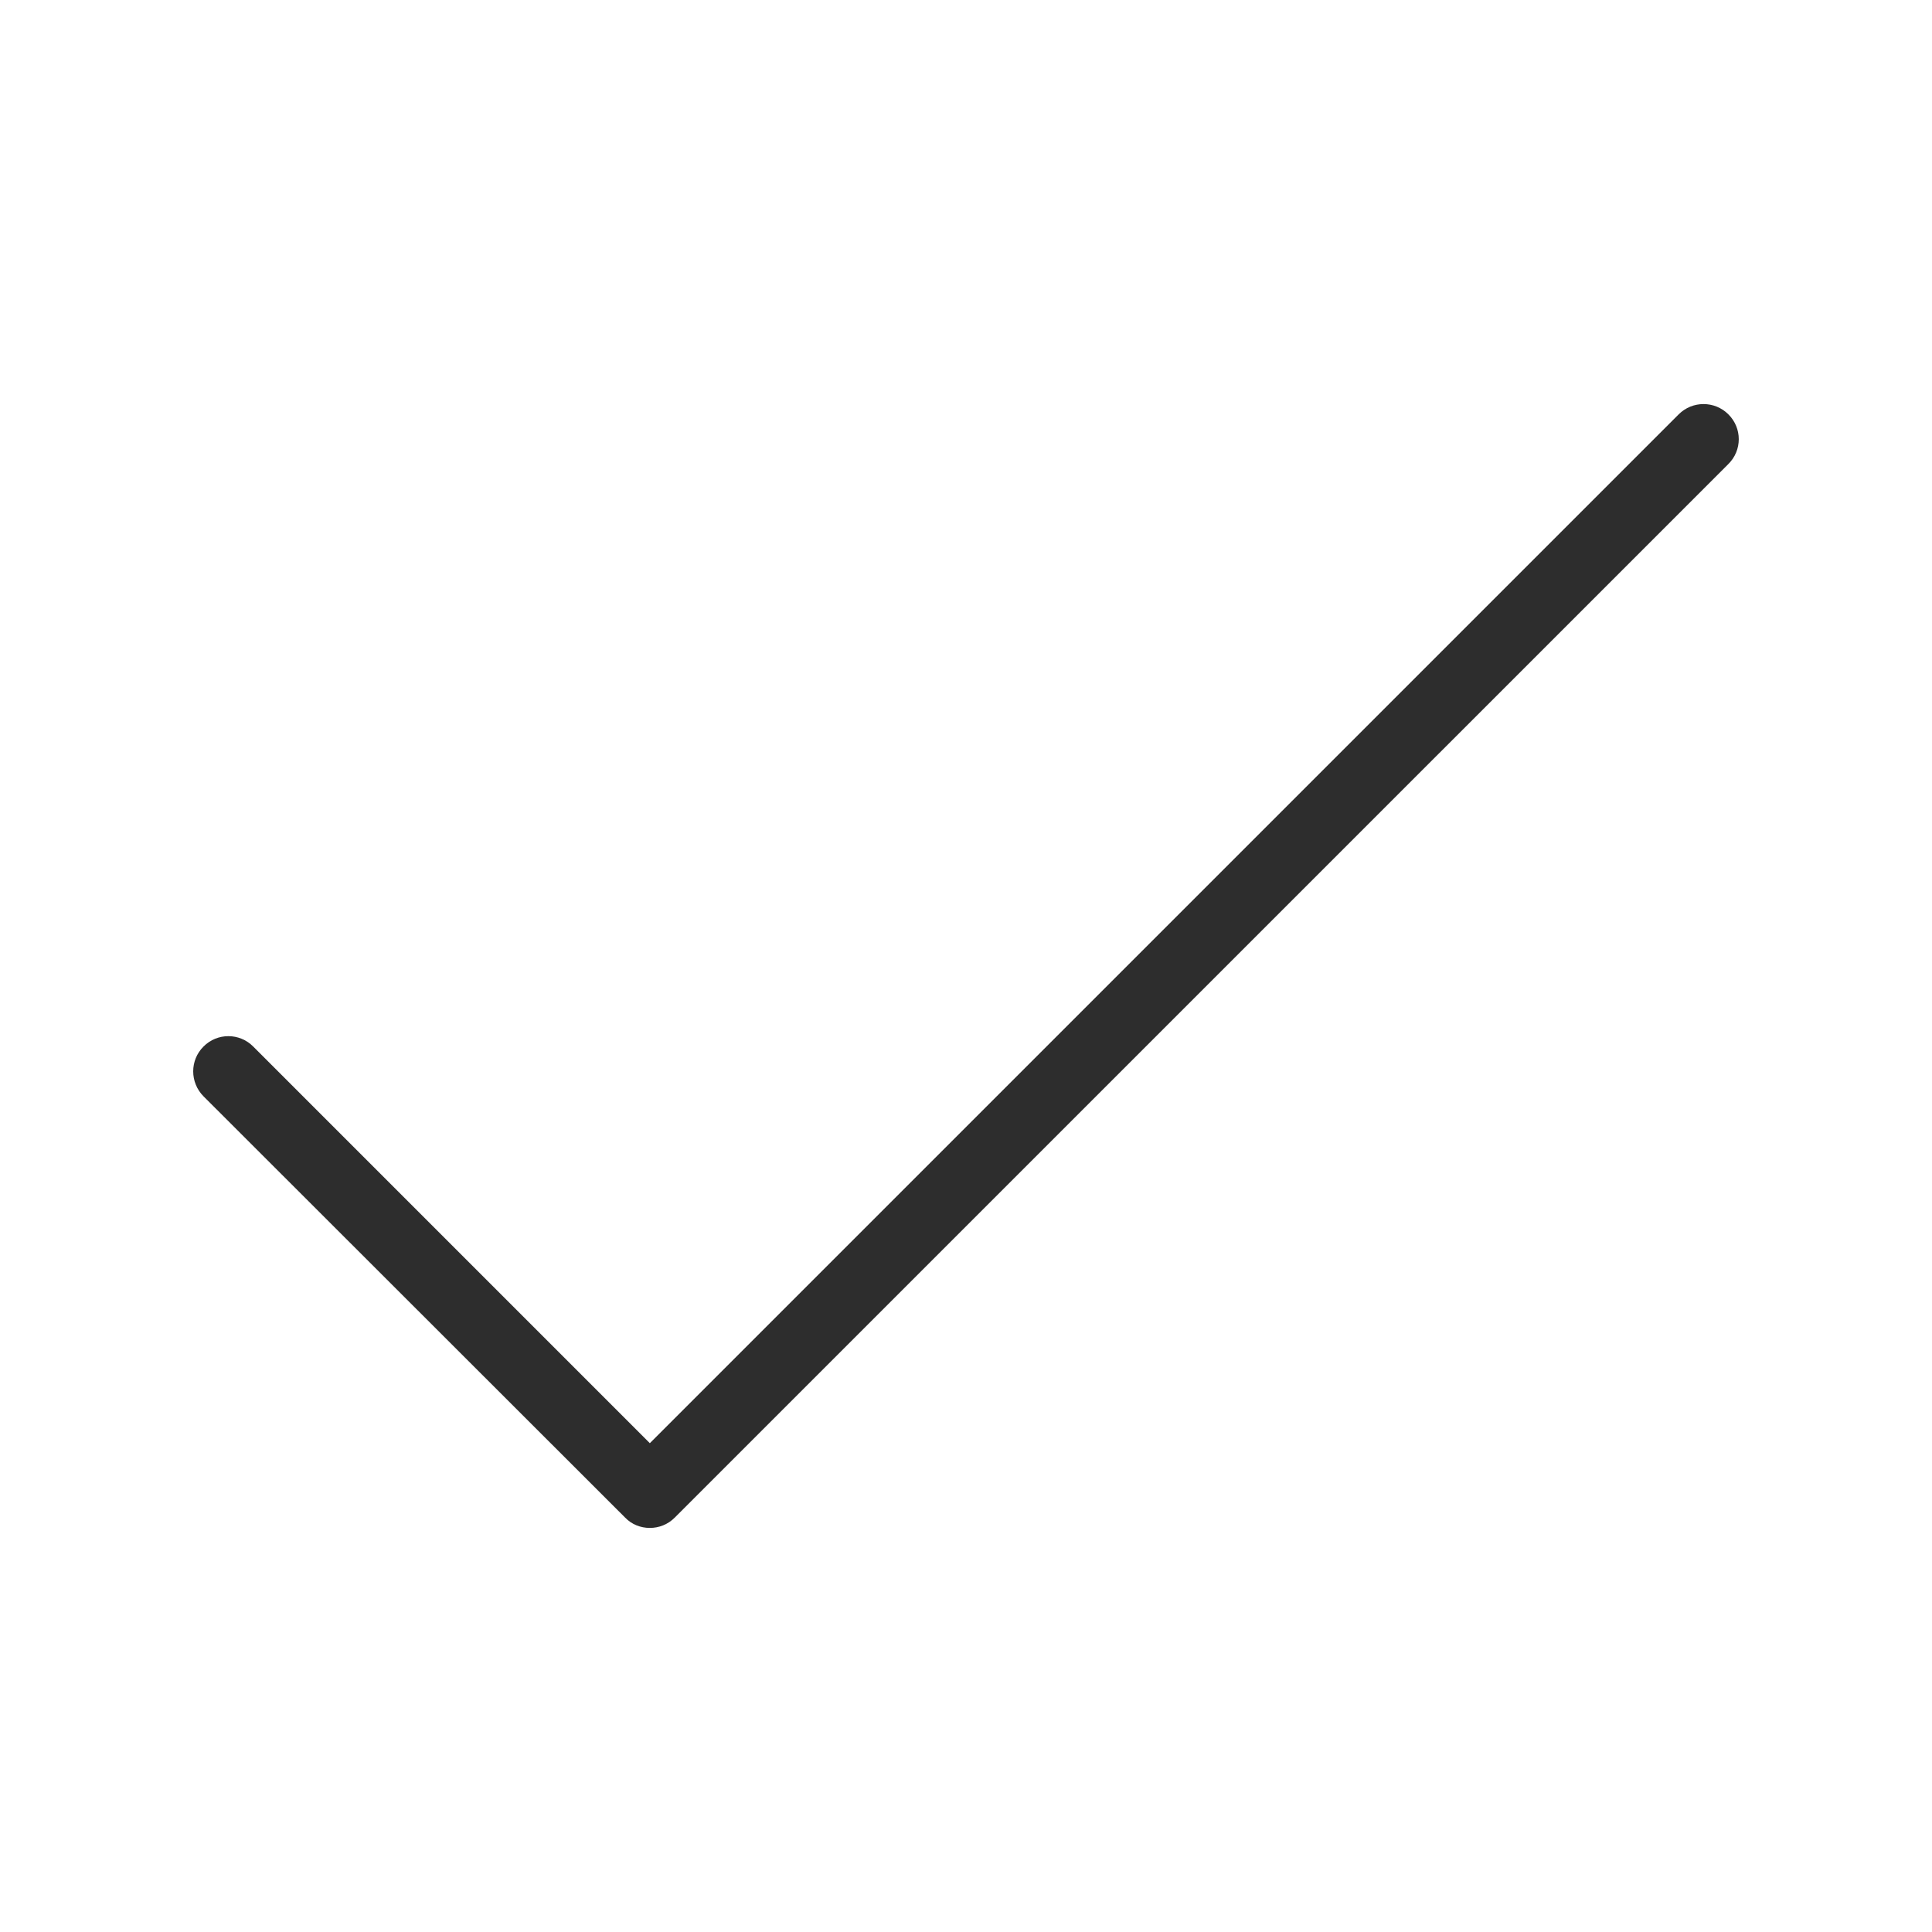
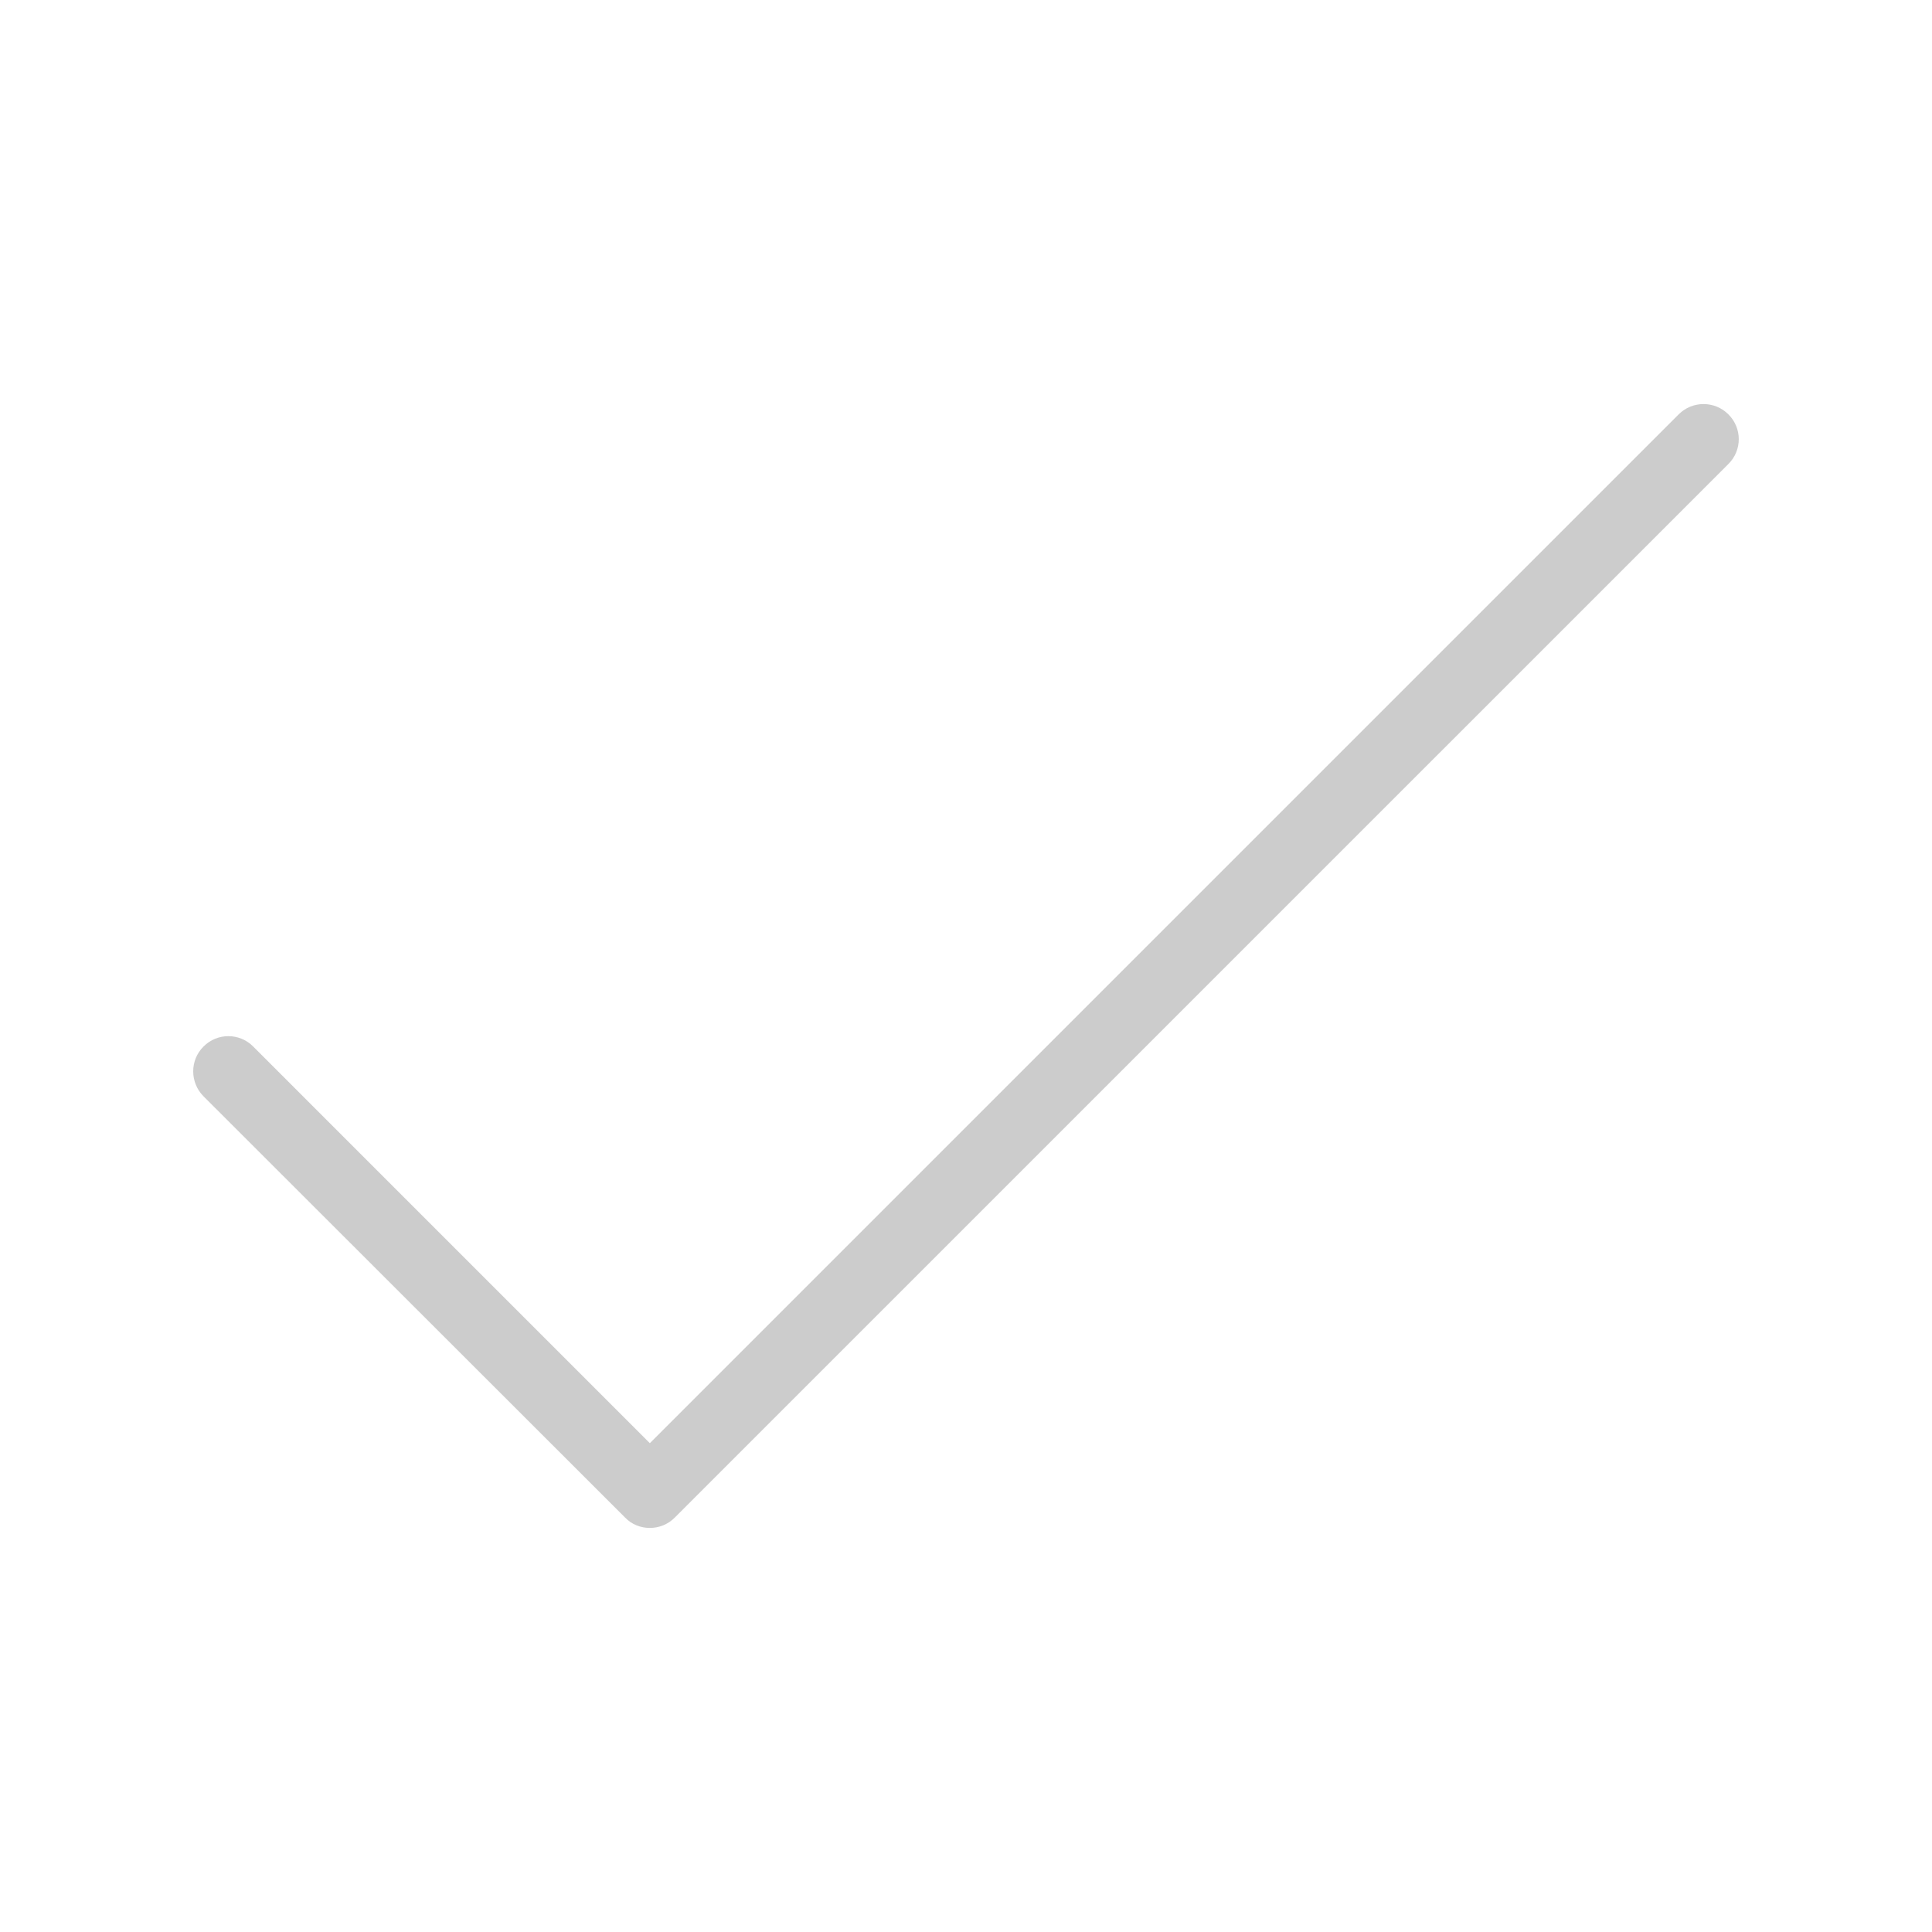
<svg xmlns="http://www.w3.org/2000/svg" xml:space="preserve" width="50px" height="50px" version="1.1" style="shape-rendering:geometricPrecision; text-rendering:geometricPrecision; image-rendering:optimizeQuality; fill-rule:evenodd; clip-rule:evenodd" viewBox="0 0 149377 149377">
  <defs>
    <style type="text/css">
   
    .fil0 {fill:none}
-     .fil1 {fill:#2D2D2D;fill-rule:nonzero}
+     .fil1 {fill:#cccccc;fill-rule:nonzero}
   
  </style>
  </defs>
  <g id="Layer_x0020_1">
    <rect class="fil0" x="2" y="3" width="149373" height="149373" />
    <path class="fil1" d="M129793 32035l-79550 79548 -30667 -30670c-1058,-1066 -2780,-1066 -3839,0 -1065,1058 -1065,2780 0,3853l32593 32568c519,543 1218,801 1913,801 698,0 1390,-258 1930,-801l81459 -81456c1073,-1058 1073,-2784 0,-3843 -1058,-1058 -2780,-1058 -3839,0l0 0 0 0z" />
  </g>
</svg>
